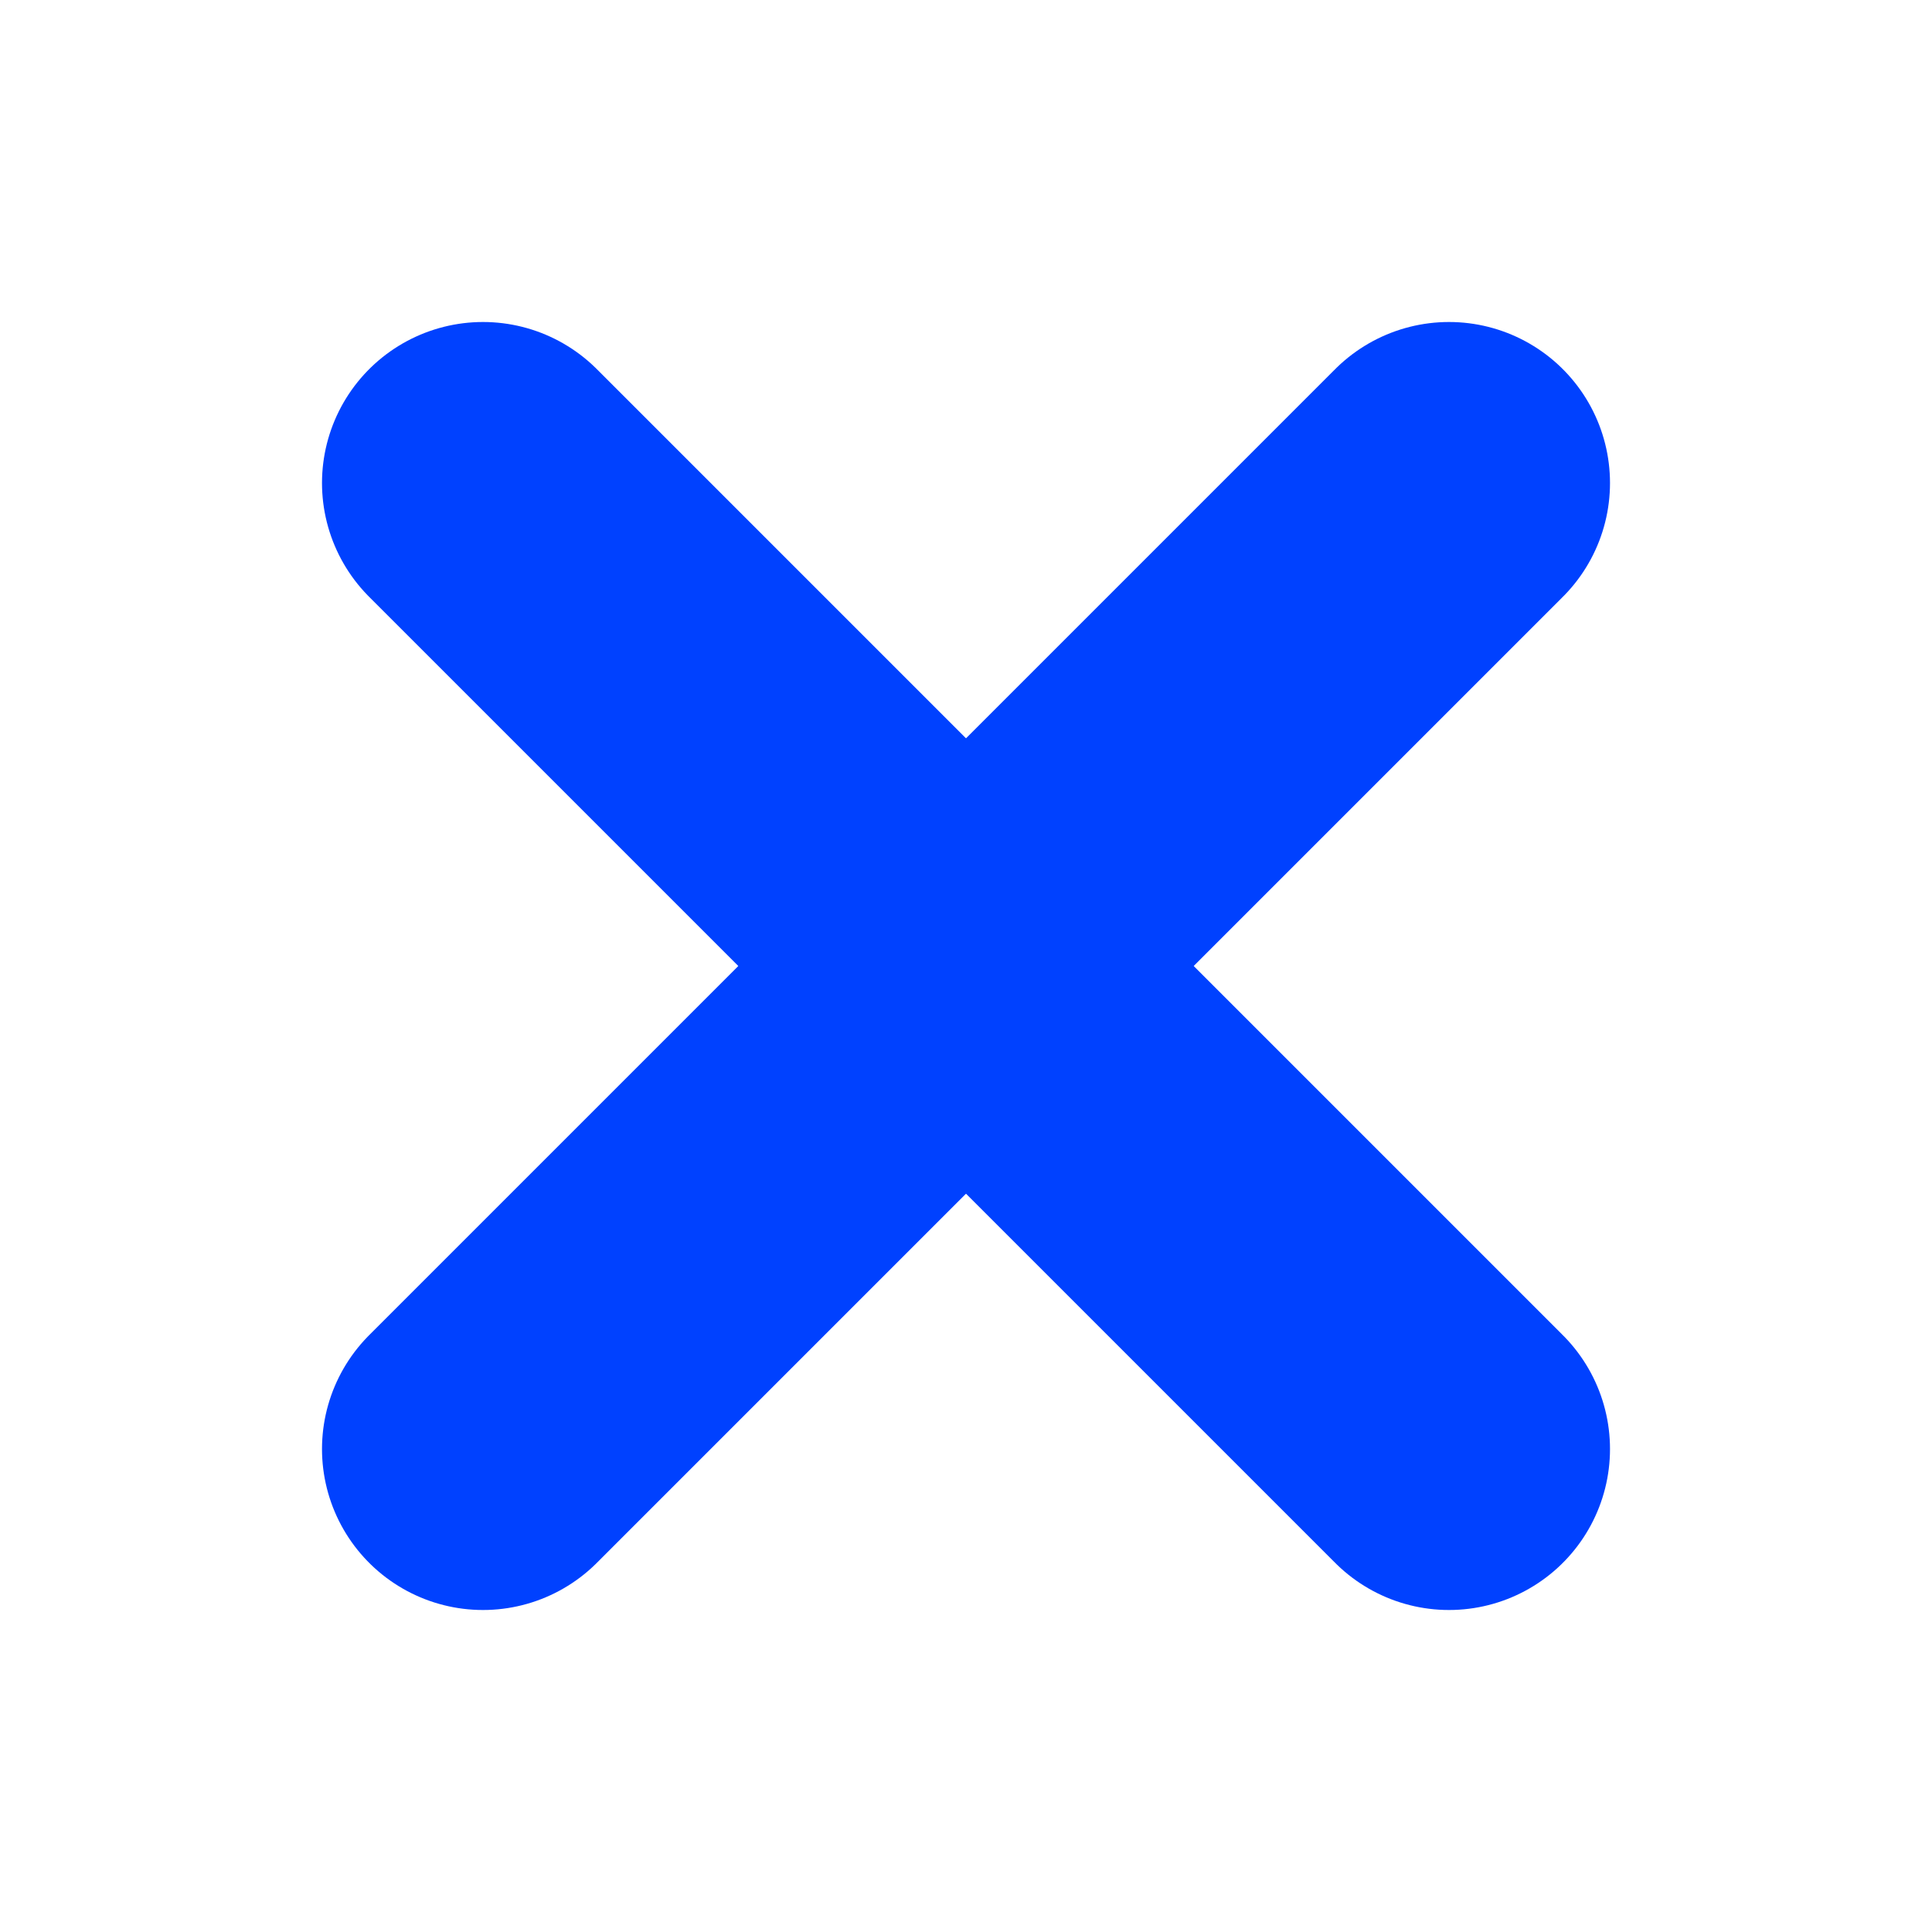
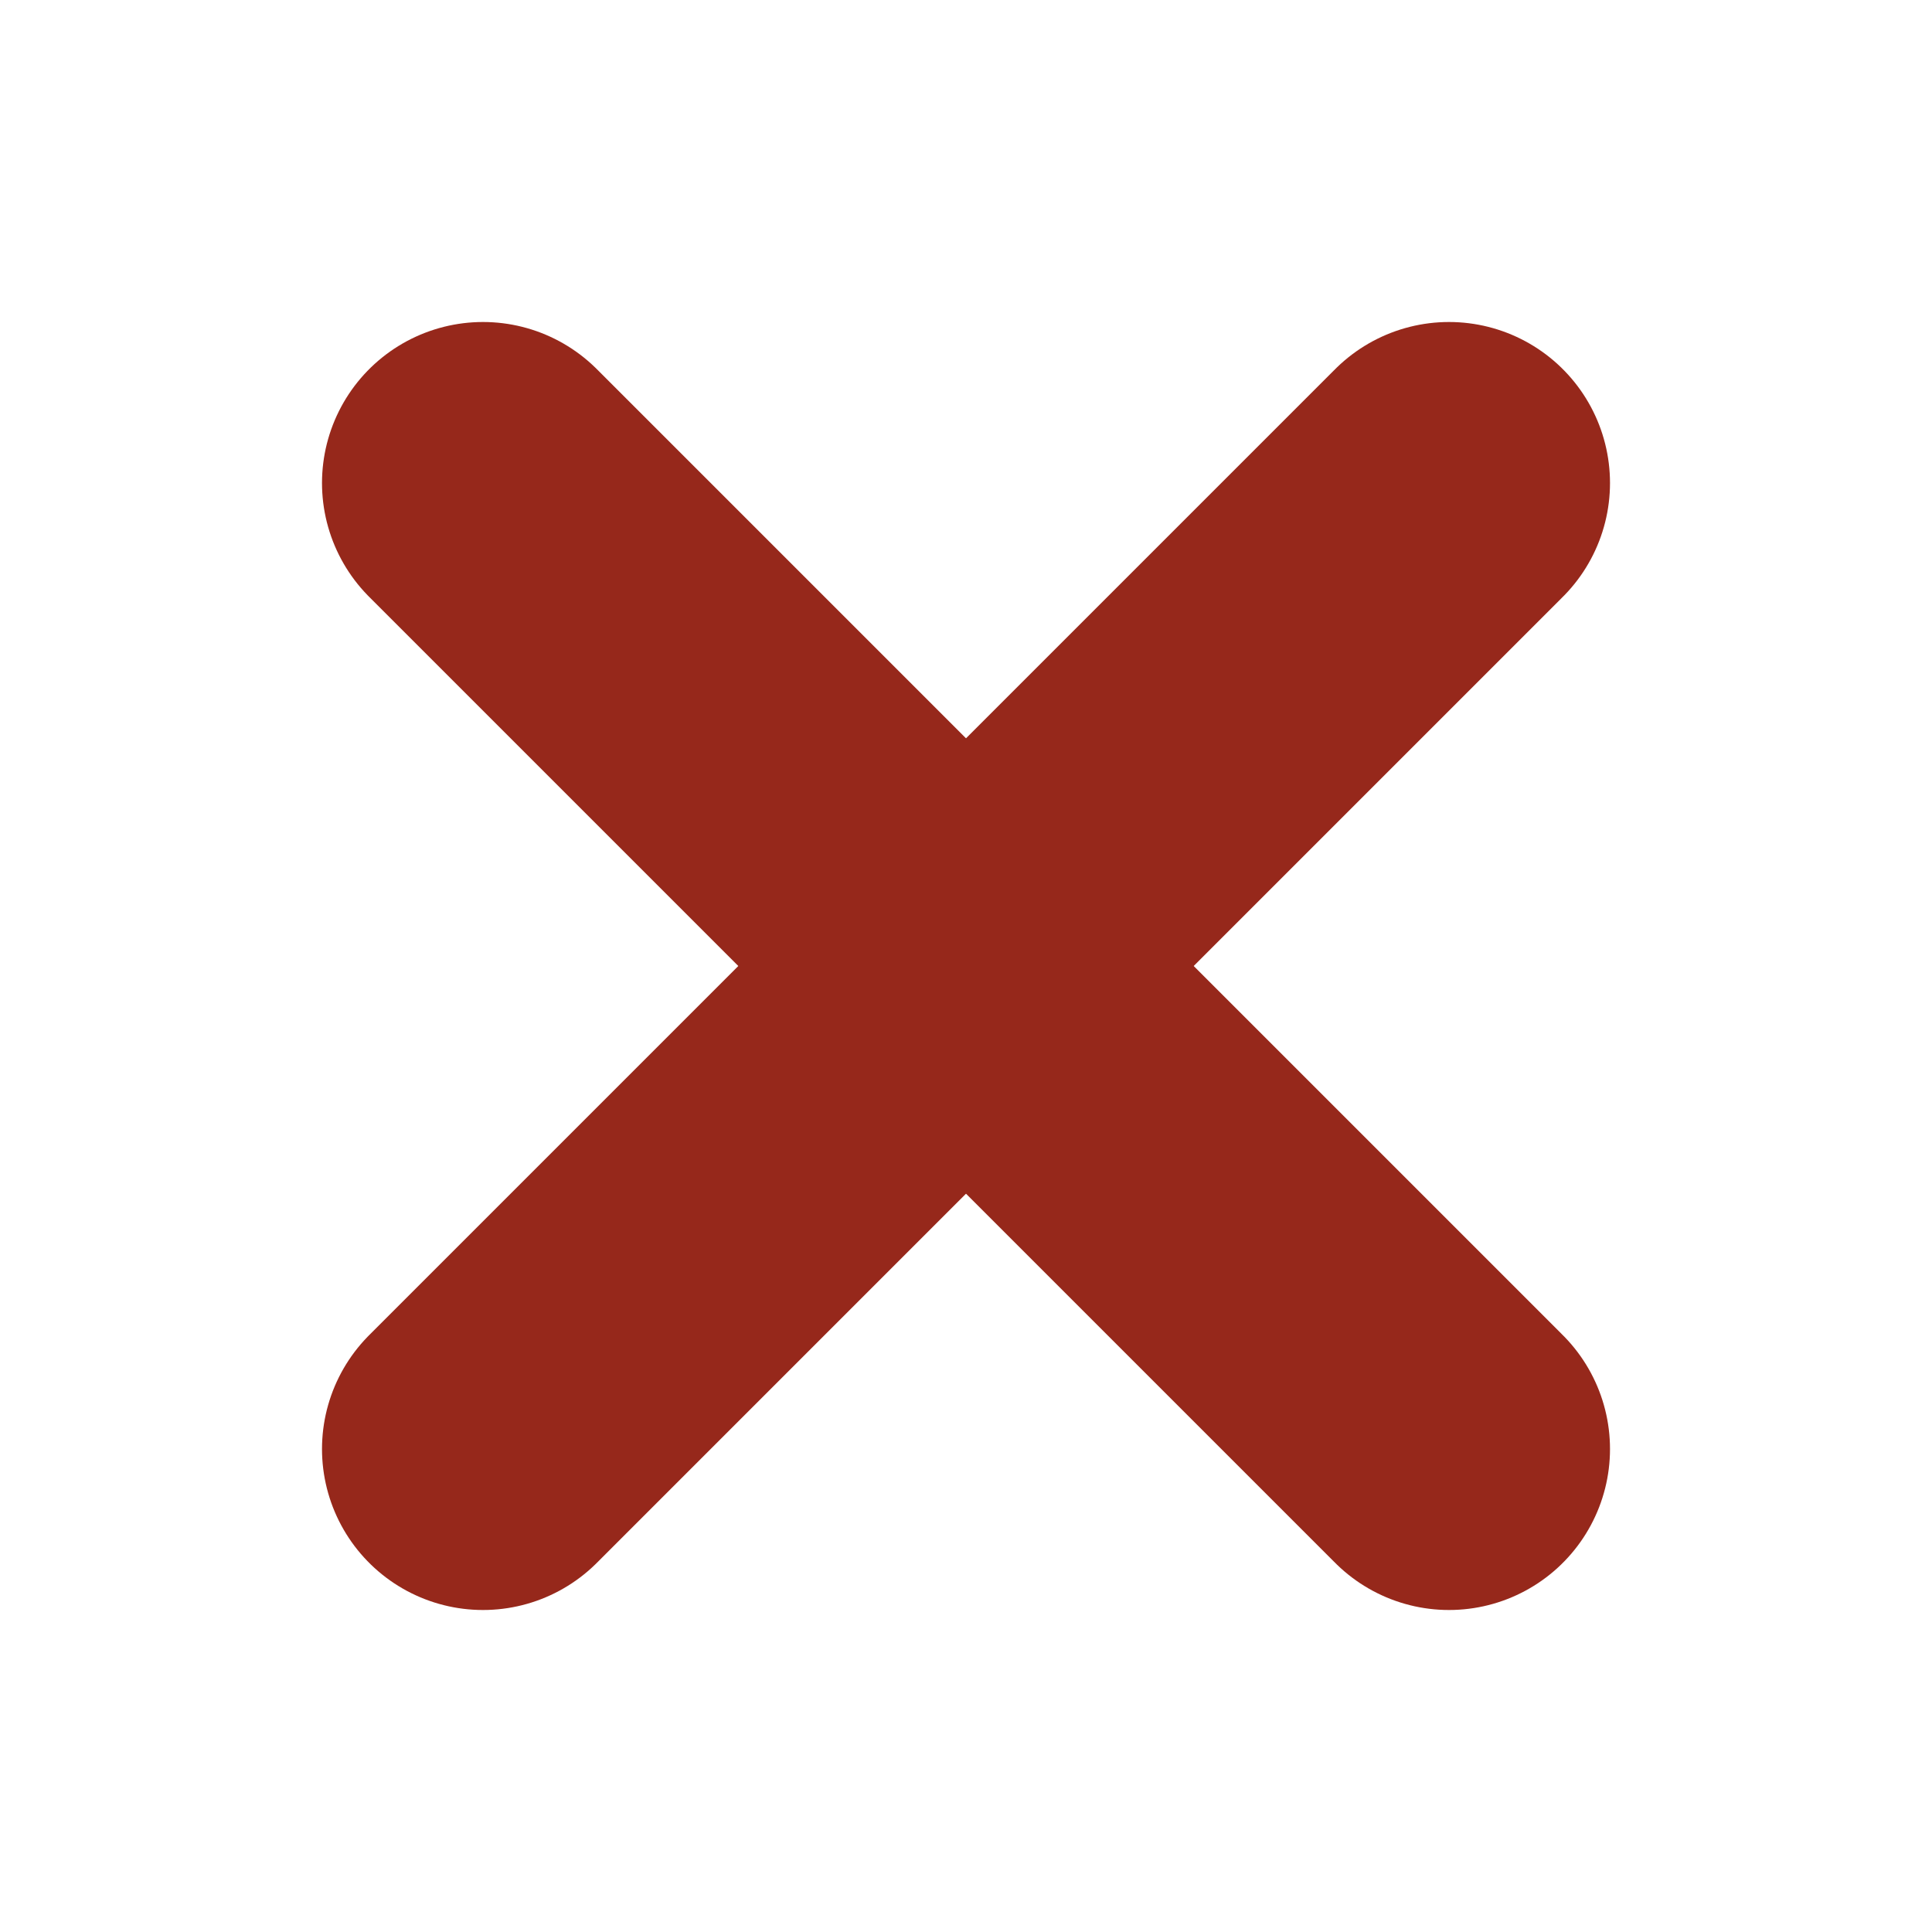
<svg xmlns="http://www.w3.org/2000/svg" width="18px" height="18px" viewBox="0 0 18 18" version="1.1">
  <defs />
  <g id="Cross-Accent" stroke="none" stroke-width="1" fill="none" fill-rule="evenodd" stroke-linecap="round" stroke-linejoin="round">
-     <path d="M4.5,13.5 L13.5,4.5" id="Path-2" stroke="#0041FF" stroke-width="3" transform="translate(9, 9) scale(-1, 1) translate(-9, -9) " />
-     <path d="M4.5,13.5 L13.5,4.5" id="Path-2" stroke="#0041FF" stroke-width="3" />
+     <path d="M4.5,13.5 L13.5,4.5" id="Path-2" stroke="#96281b" stroke-width="3" transform="translate(9, 9) scale(-1, 1) translate(-9, -9) " />
+     <path d="M4.5,13.5 L13.5,4.5" id="Path-2" stroke="#96281b" stroke-width="3" />
  </g>
</svg>
